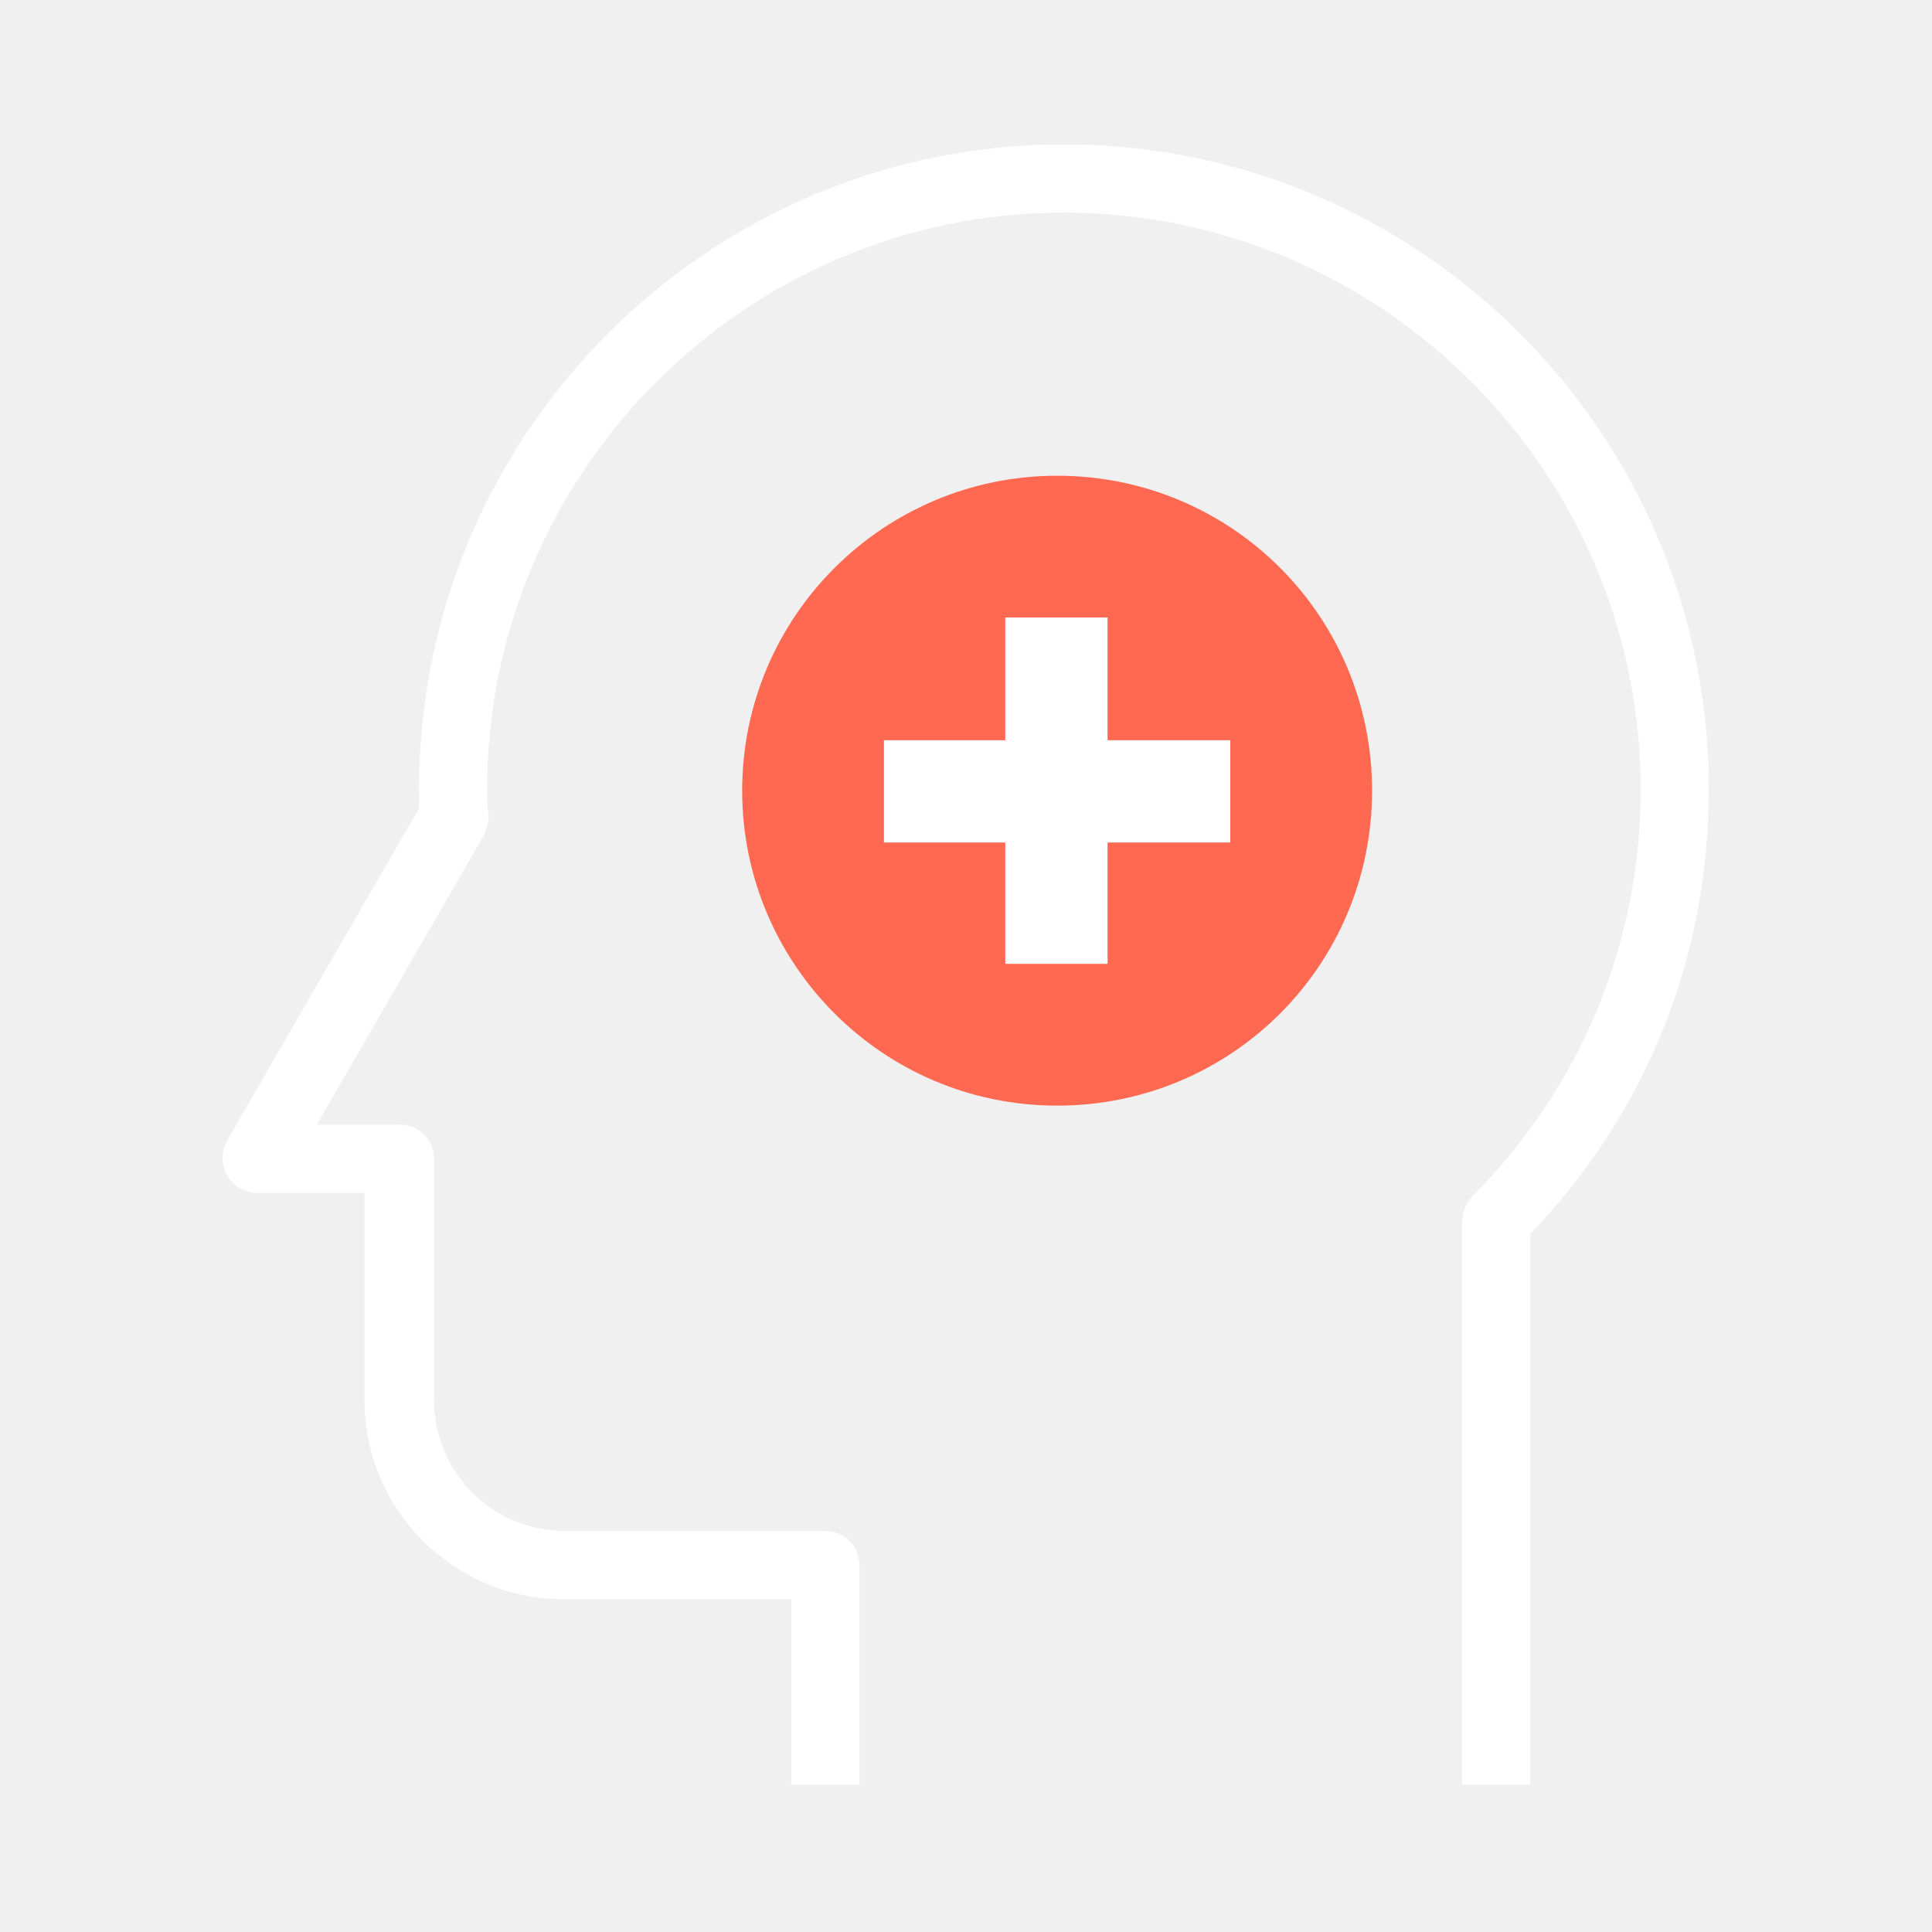
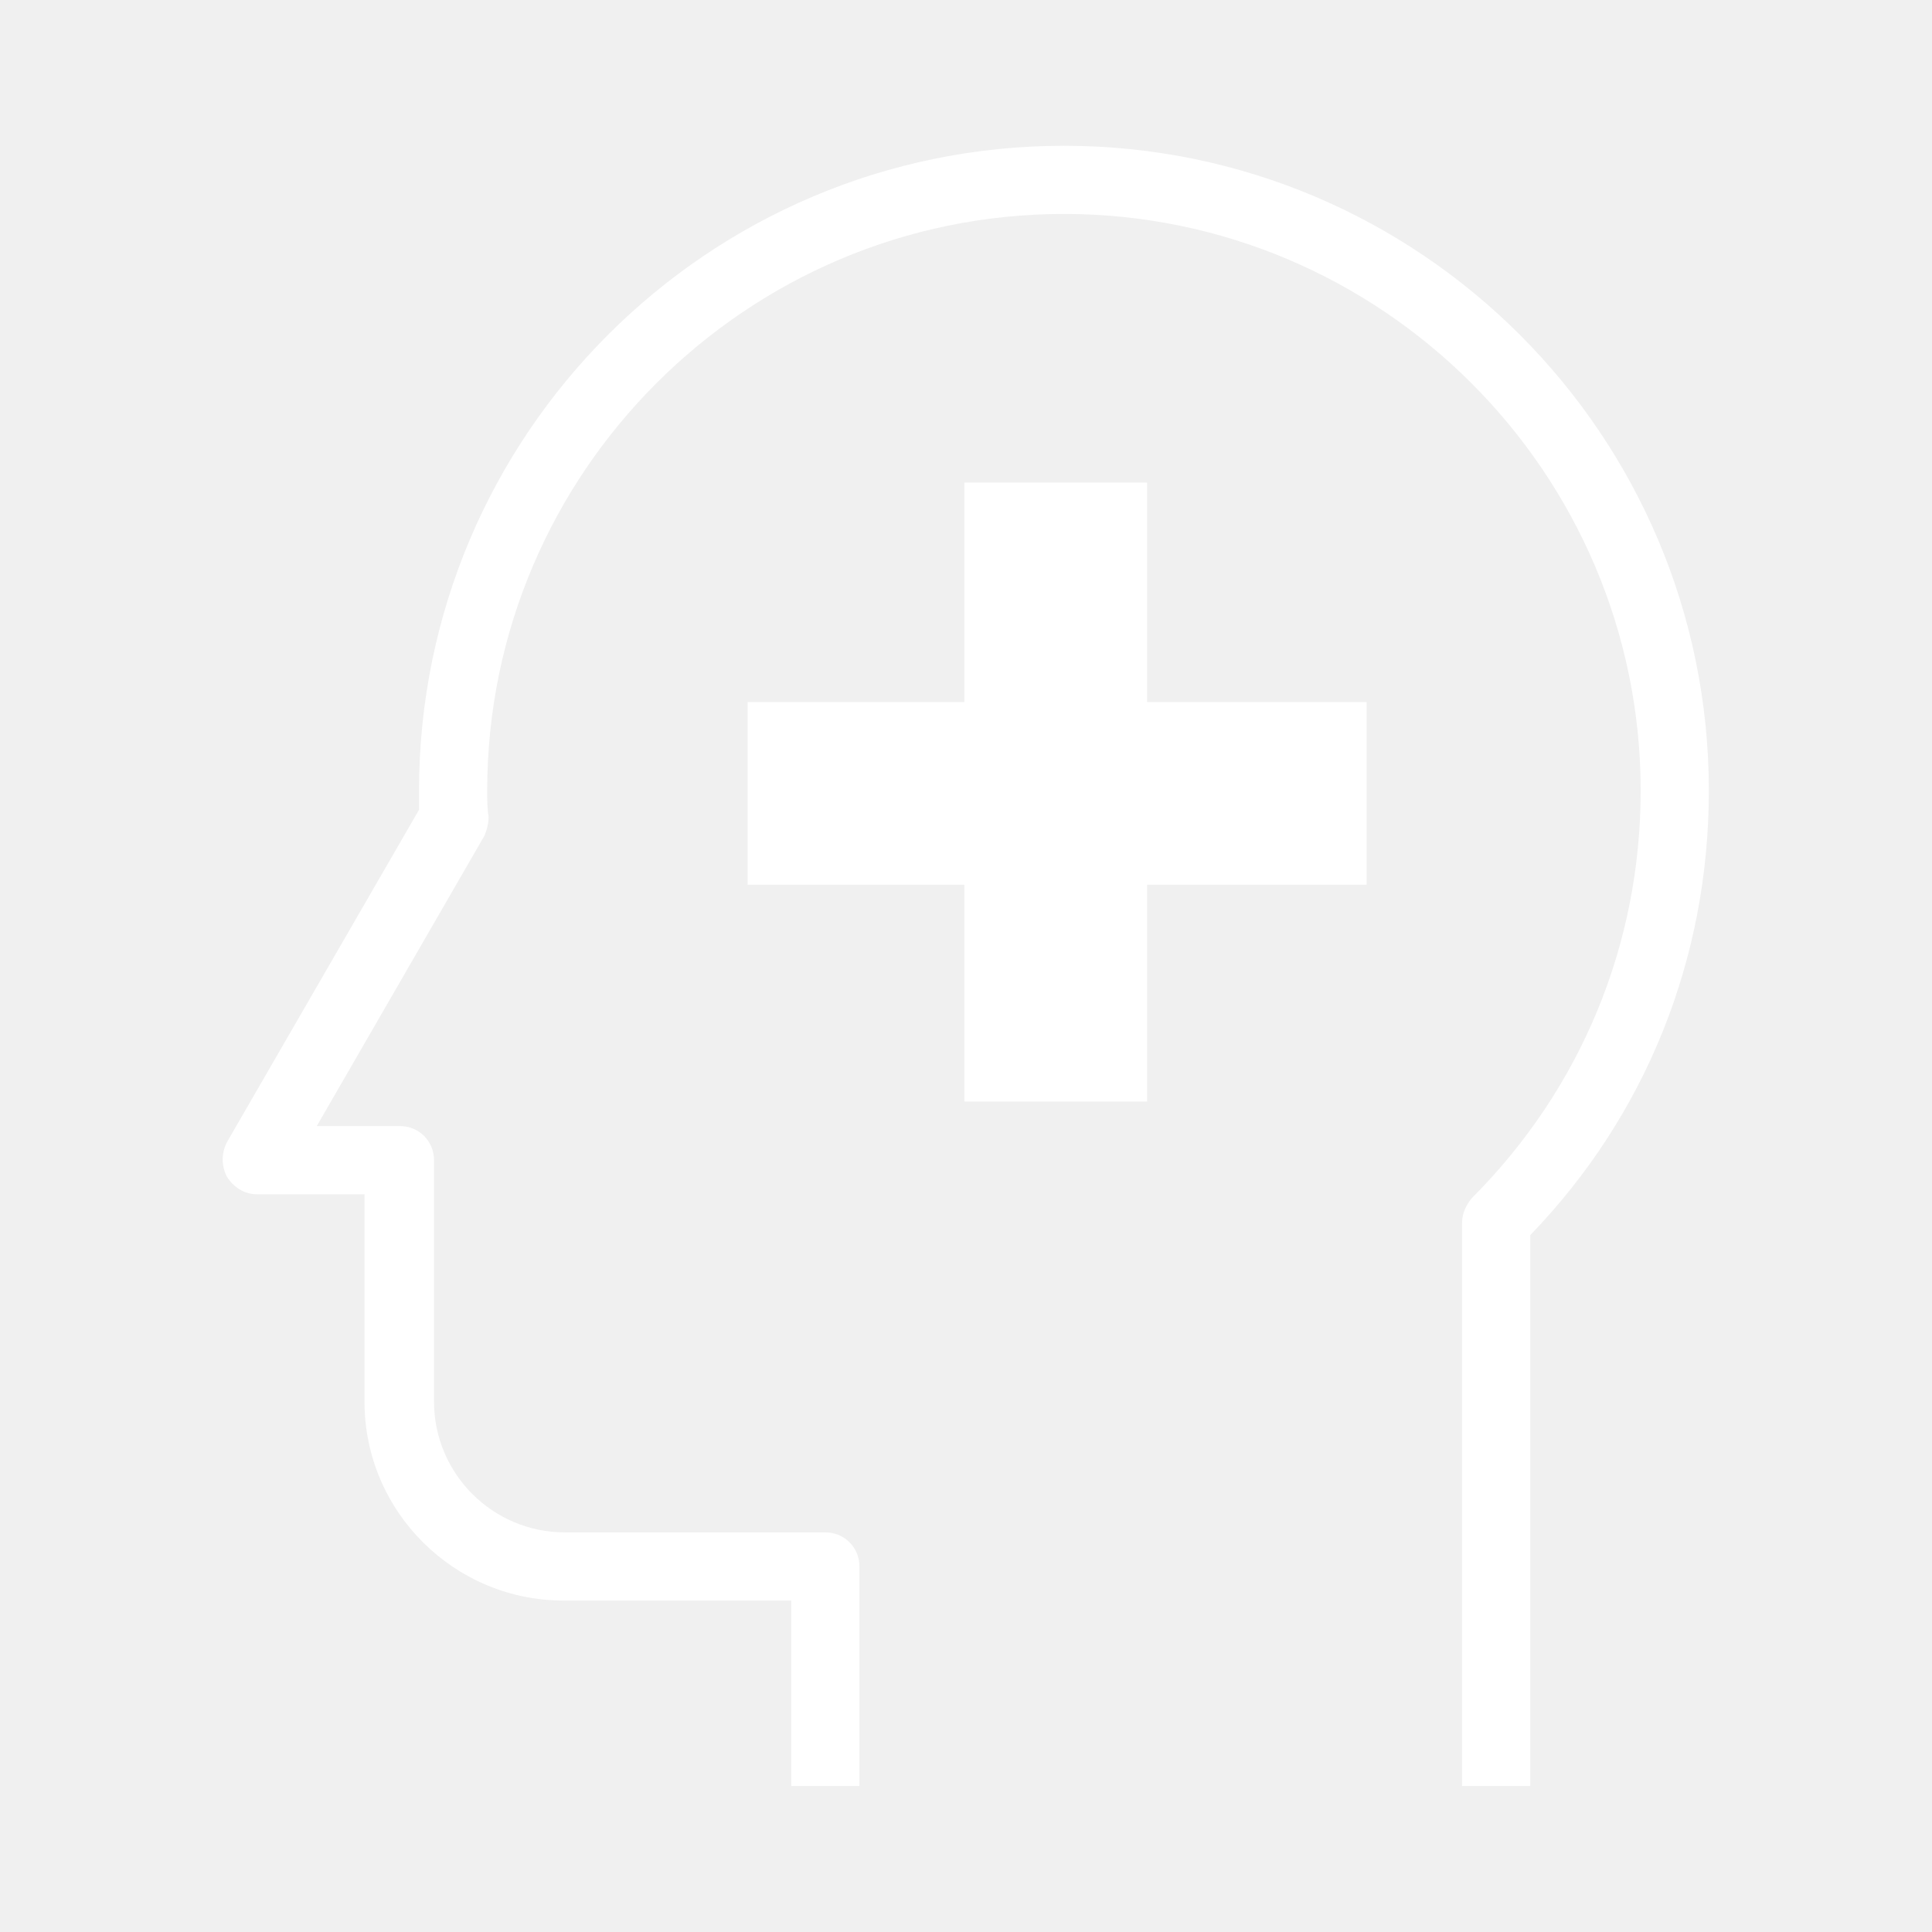
- <svg xmlns="http://www.w3.org/2000/svg" version="1.1" id="svg5838" x="0px" y="0px" viewBox="-178 180.3 141.7 141.7" style="enable-background:new -178 180.3 141.7 141.7;" xml:space="preserve">
+ <svg xmlns="http://www.w3.org/2000/svg" version="1.1" id="svg5838" x="0px" y="0px" viewBox="-226 350.2 141.7 141.7" style="enable-background:new -226 350.2 141.7 141.7;" xml:space="preserve">
  <style type="text/css">
	.st0{fill:#FFFFFF;}
- 	.st1{fill:#FF6952;}
</style>
  <g id="layer1" transform="translate(-120,-259.2013)">
    <g id="g8399" transform="translate(-558.6671,-673.8074)">
-       <path id="path714" class="st0" d="M612.9,1244.2h-5v-41.3c0-0.7,0.3-1.3,0.7-1.8    c8-8,12.4-18.6,12.4-29.9c0-23.3-19-42.3-42.3-42.3c-23.3,0-42.3,19-42.3,42.3c0,0.6,0,1.3,0.1,1.9c0,0.5-0.1,0.9-0.3,1.4    l-12.3,21.3h6.1c1.4,0,2.5,1.1,2.5,2.5v17.7c0,5.3,4.3,9.6,9.6,9.6h19.1c1.4,0,2.5,1.1,2.5,2.5v16.1h-5v-13.6H542    c-8,0-14.6-6.5-14.6-14.6v-15.2h-7.9c-0.9,0-1.7-0.5-2.2-1.3c-0.4-0.8-0.4-1.7,0-2.5l14.1-24.4c0-0.5,0-0.9,0-1.4    c0-26.1,21.2-47.3,47.3-47.3s47.3,21.2,47.3,47.3c0,12.3-4.6,23.8-13.1,32.6L612.9,1244.2" />
-       <path id="path724" class="st1" d="M601.3,1171.3c0,12.8-10.3,23.1-23.1,23.1    c-12.8,0-23.1-10.4-23.1-23.1c0-12.8,10.4-23.1,23.1-23.1C591,1148.2,601.3,1158.5,601.3,1171.3" />
-       <path id="path726" class="st0" d="M565.5,1175.1h25.4v-7.5h-25.4V1175.1z" />
-       <path id="path728" class="st0" d="M574.4,1184h7.5v-25.4h-7.5V1184z" />
+       <path id="path714" class="st0" d="M564.9,1414.2h-5v-41.3c0-0.7,0.3-1.3,0.7-1.8    c8-8,12.4-18.6,12.4-29.9c0-23.3-19-42.3-42.3-42.3s-42.3,19-42.3,42.3c0,0.6,0,1.3,0.1,1.9c0,0.5-0.1,0.9-0.3,1.4l-12.3,21.3h6.1    c1.4,0,2.5,1.1,2.5,2.5v17.7c0,5.3,4.3,9.6,9.6,9.6h19.1c1.4,0,2.5,1.1,2.5,2.5v16.1h-5v-13.6H494c-8,0-14.6-6.5-14.6-14.6v-15.2    h-7.9c-0.9,0-1.7-0.5-2.2-1.3c-0.4-0.8-0.4-1.7,0-2.5l14.1-24.4c0-0.5,0-0.9,0-1.4c0-26.1,21.2-47.3,47.3-47.3    s47.3,21.2,47.3,47.3c0,12.3-4.6,23.8-13.1,32.6L564.9,1414.2" />
+       <path id="path726" class="st0" d="M507.5,1348.1h45.4v-13.4h-45.4V1348.1z" />
+       <path id="path728" class="st0" d="M523.4,1364h13.4v-45.4h-13.4V1364z" />
    </g>
  </g>
</svg>
